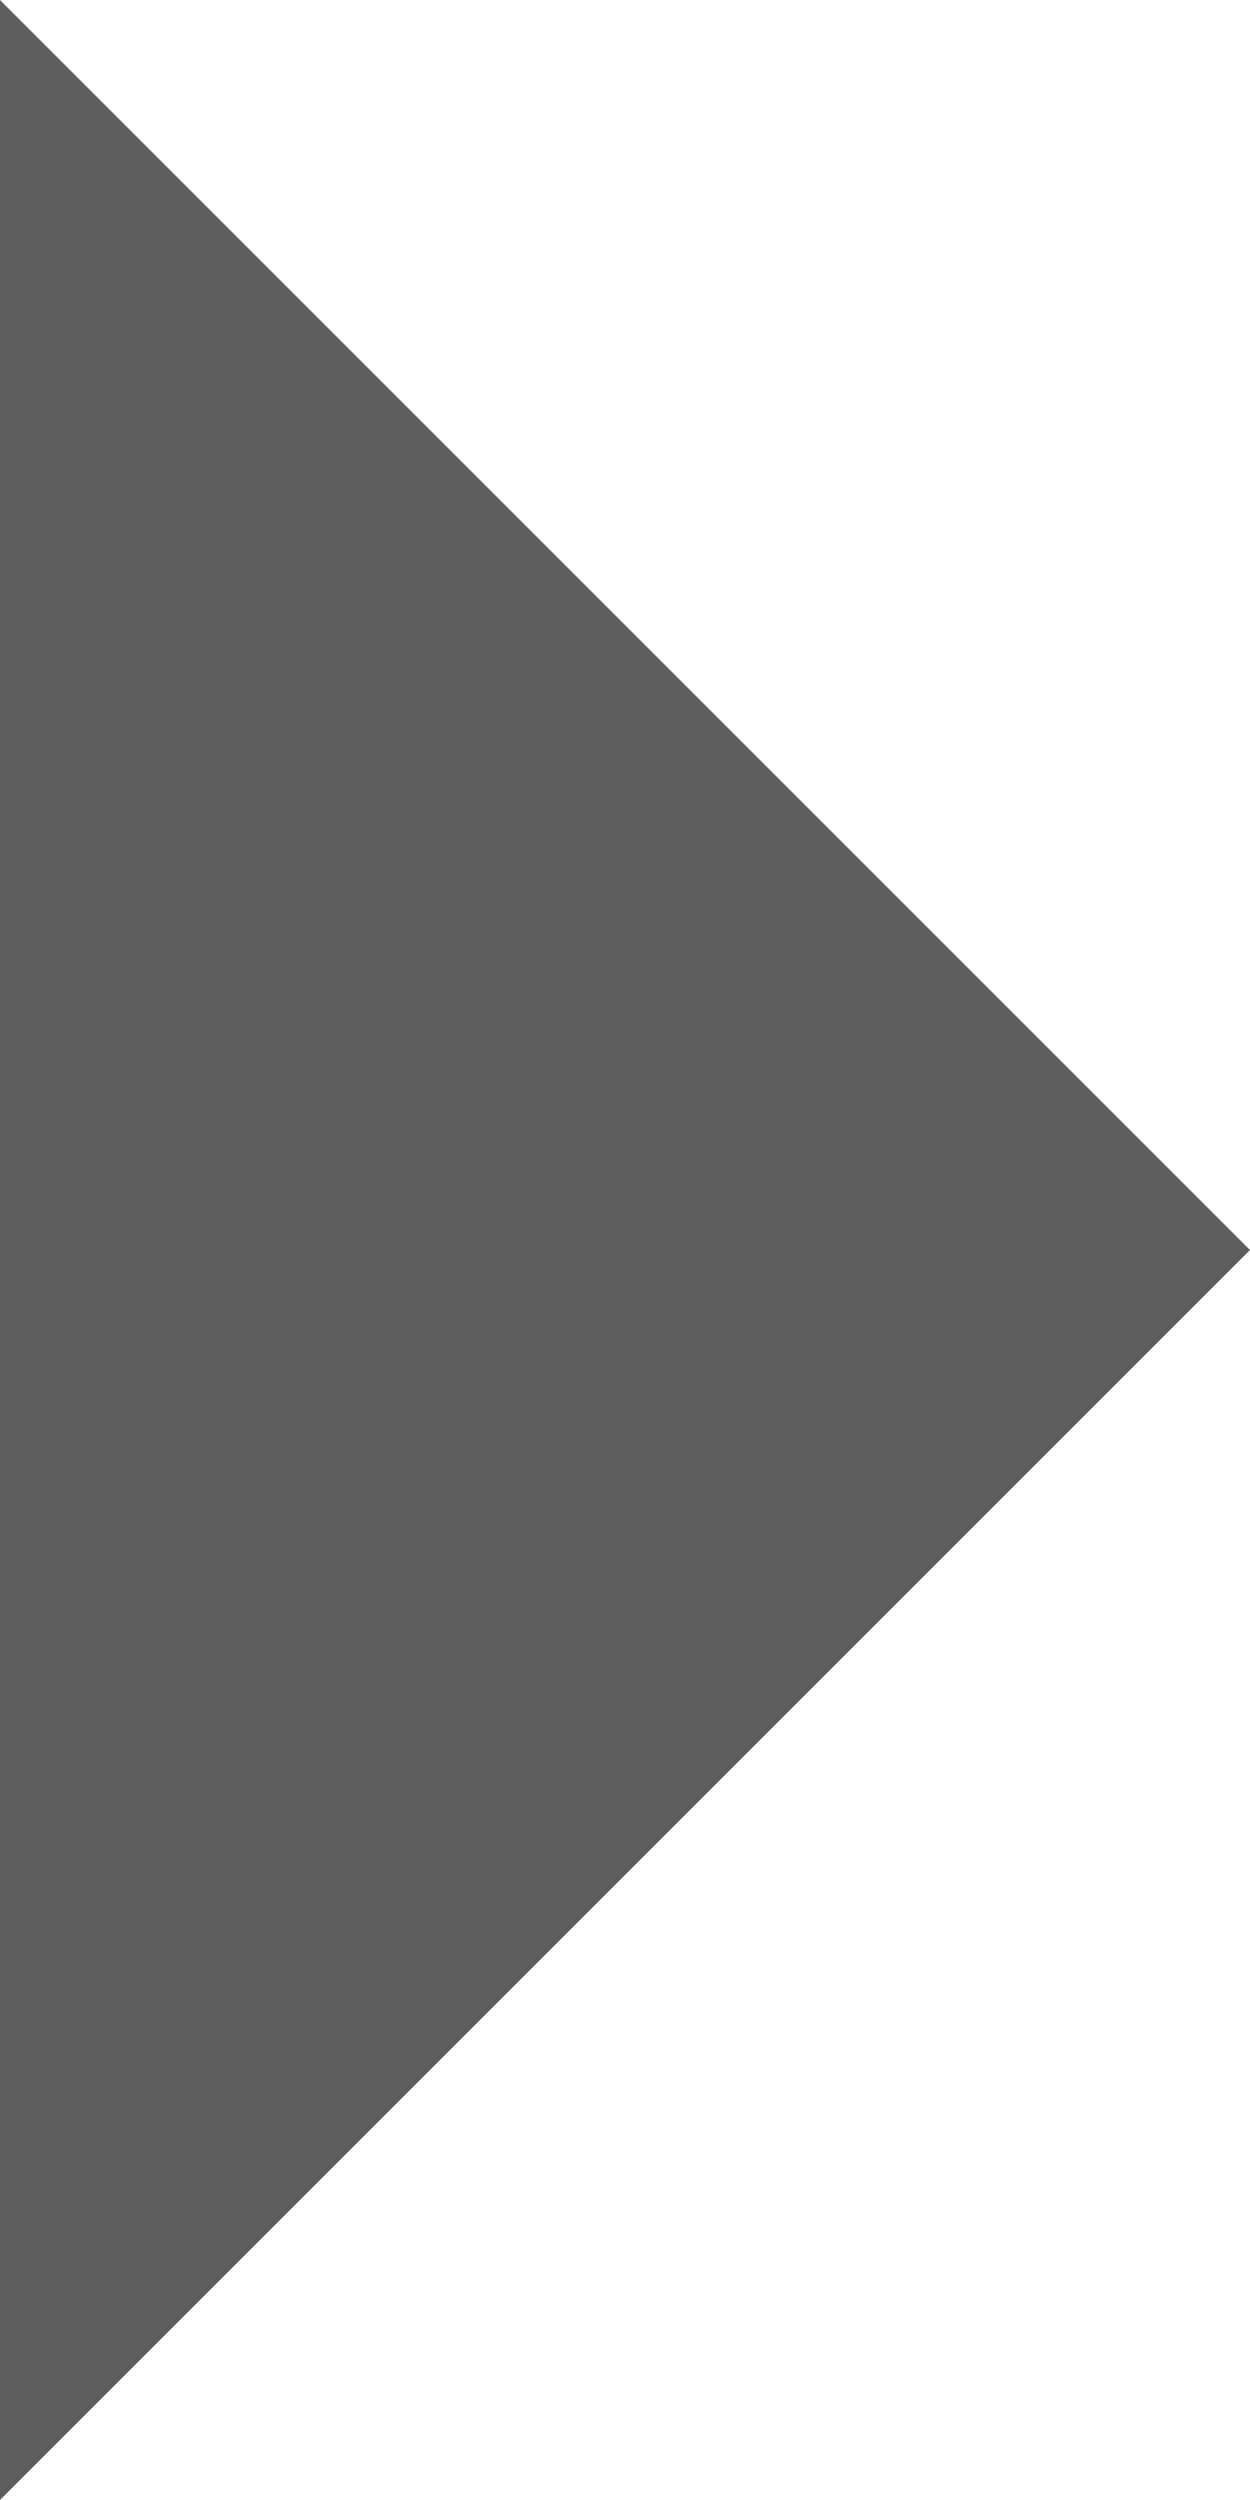
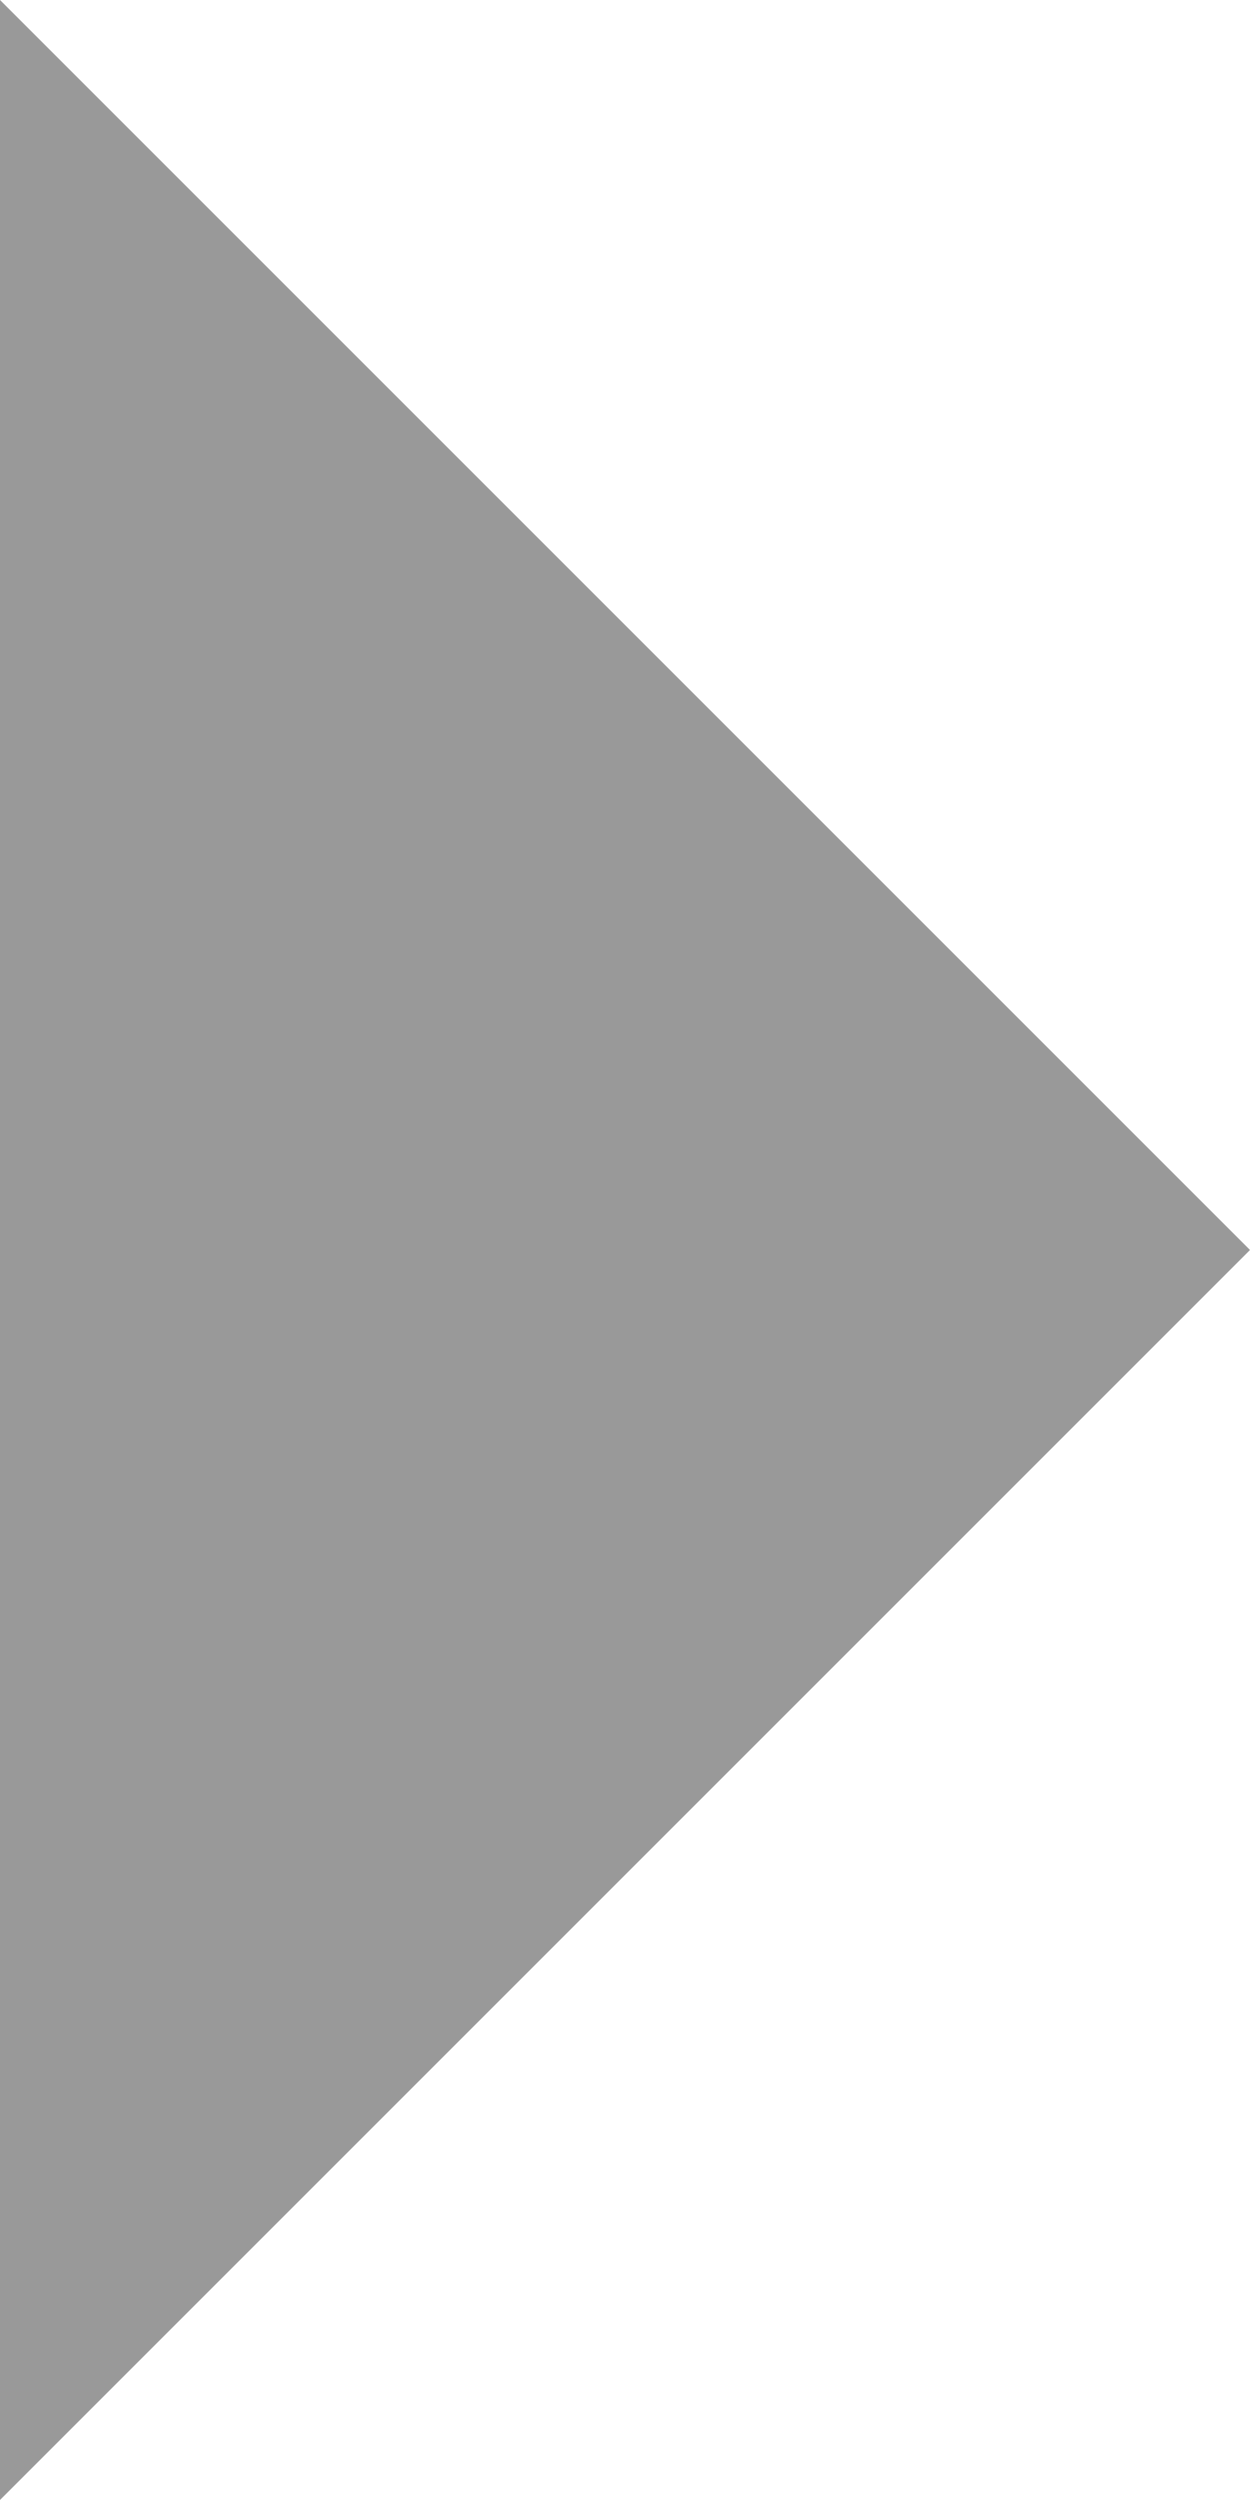
<svg xmlns="http://www.w3.org/2000/svg" height="100%" width="100%" version="1.1" viewBox="0 0 36 72">
  <g transform="translate(-196.2857,-493.505)">
-     <polygon points="36,36,0,0,0,72" transform="translate(196.2857,493.505)" fill="#5e5e5f" />
+     <polygon points="36,36,0,0,0,72" transform="translate(196.2857,493.505)" fill="#999" />
  </g>
</svg>
